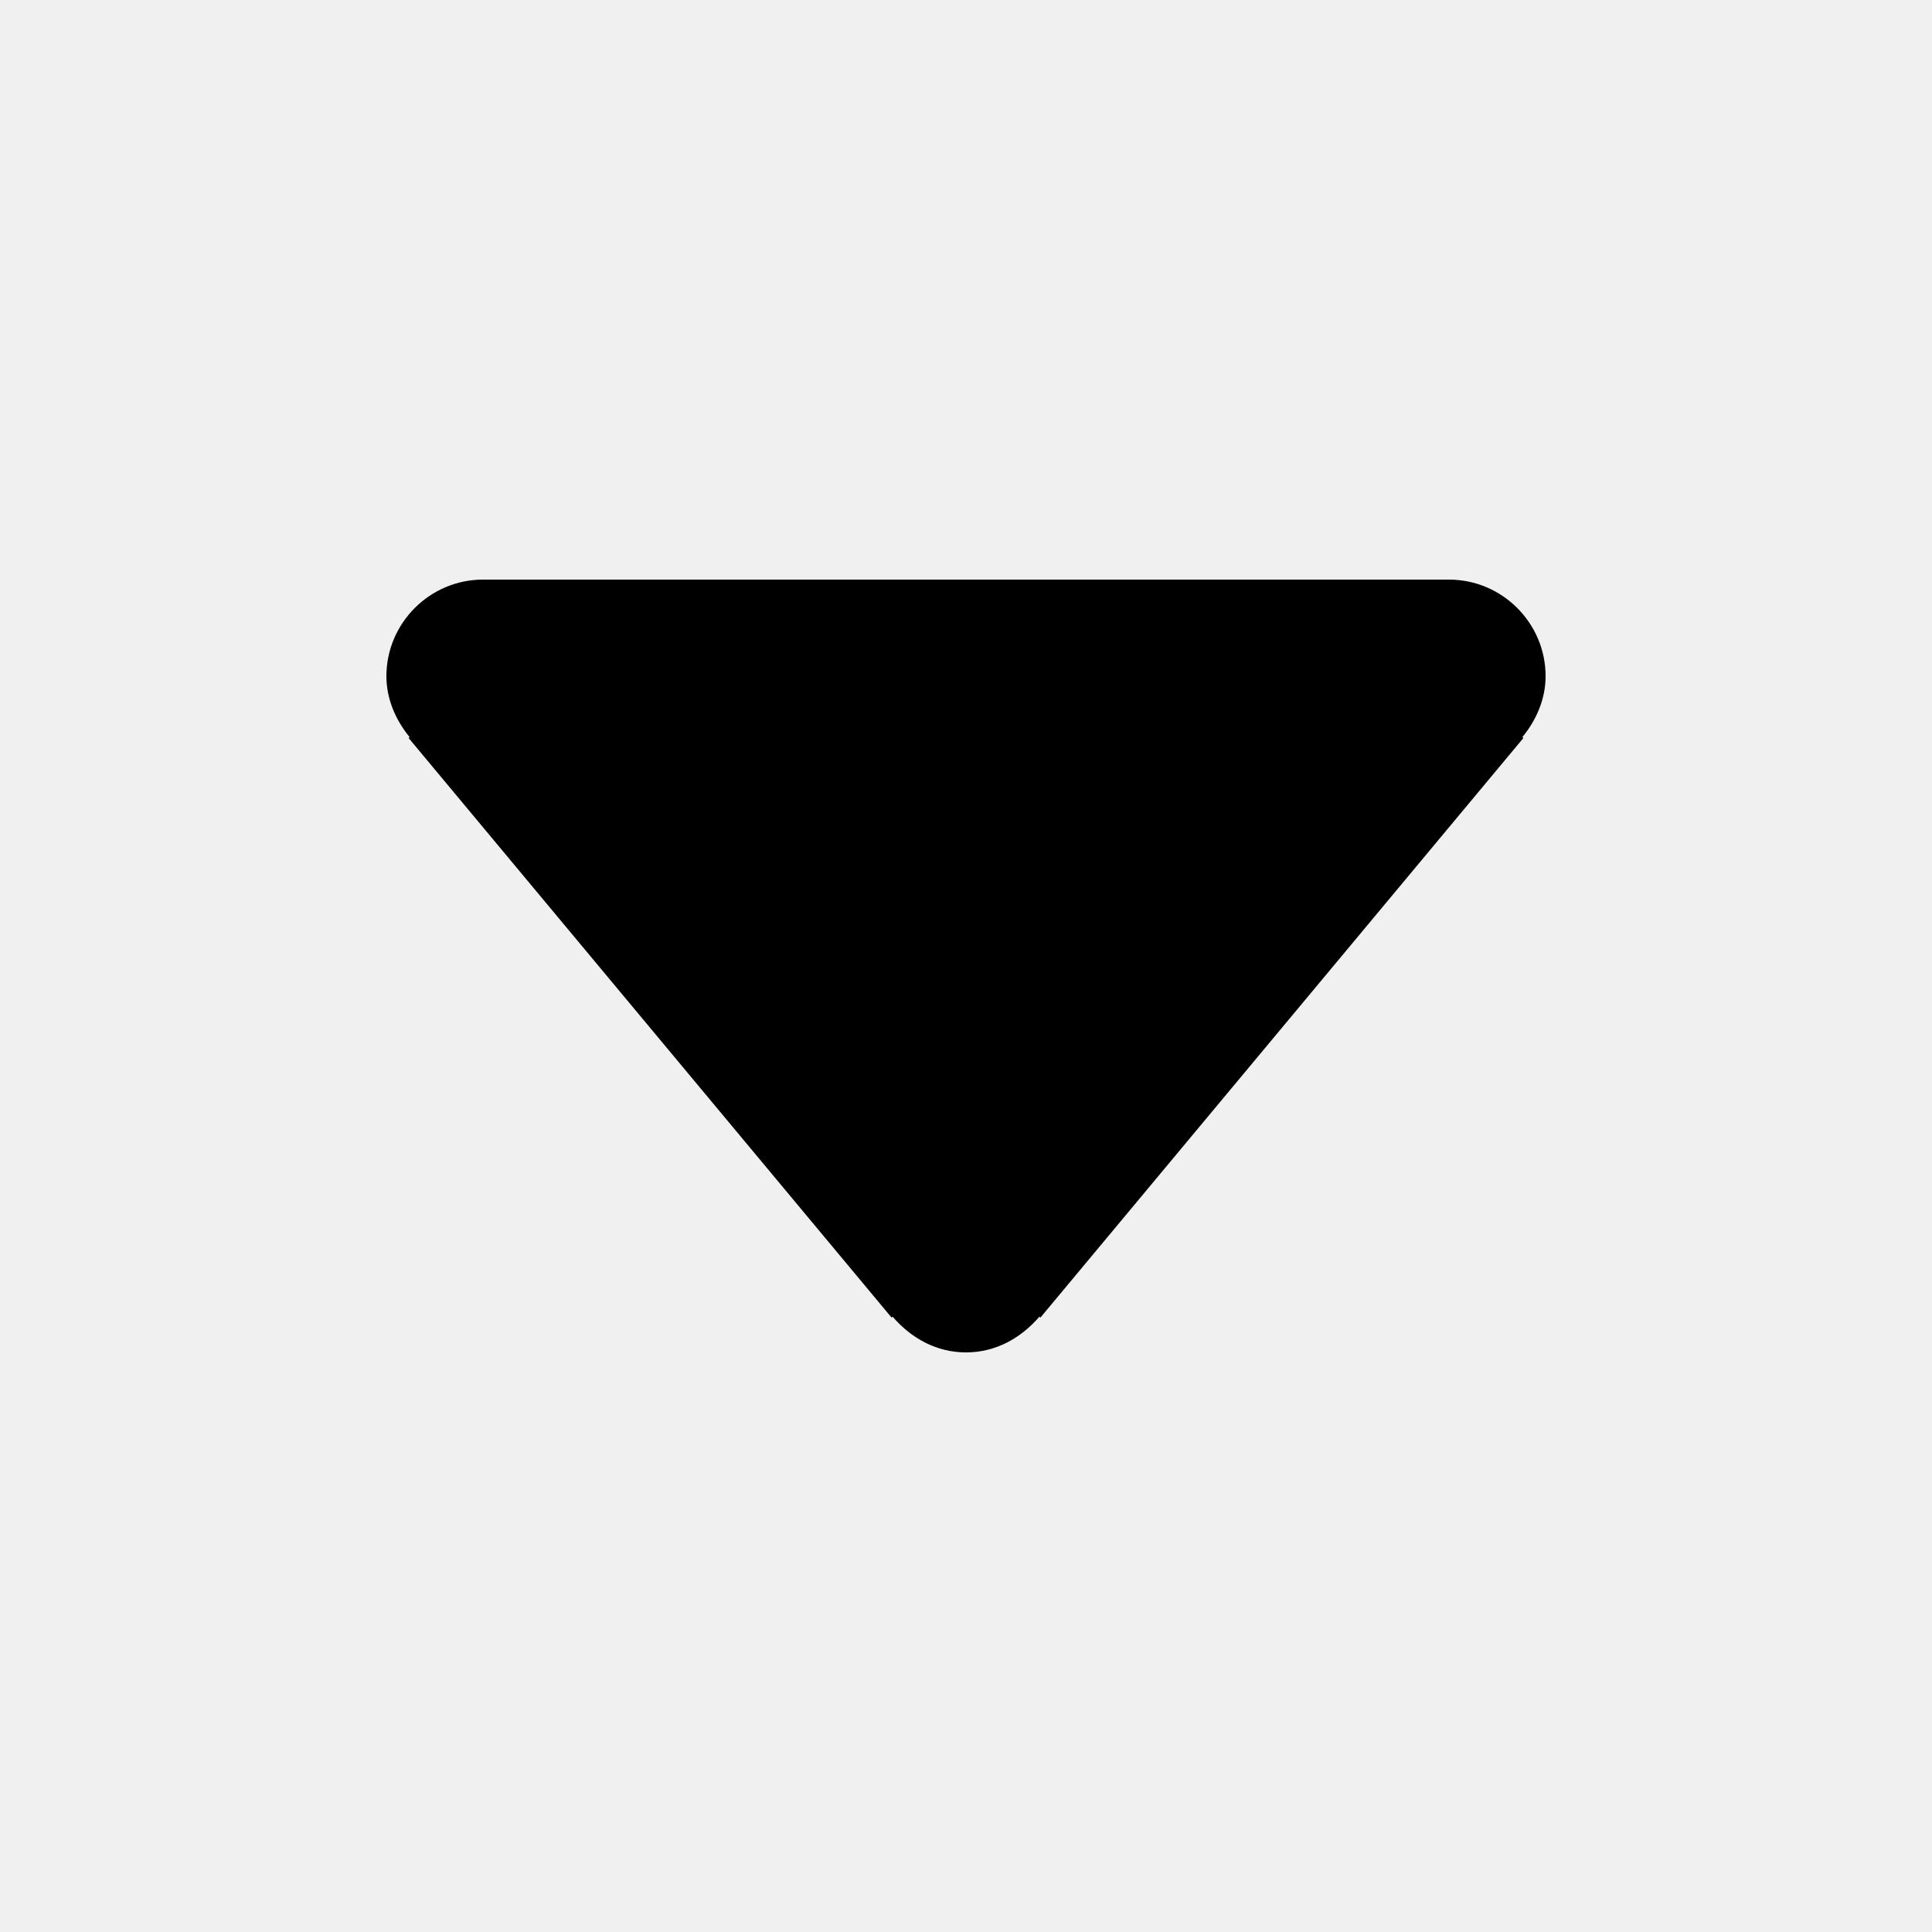
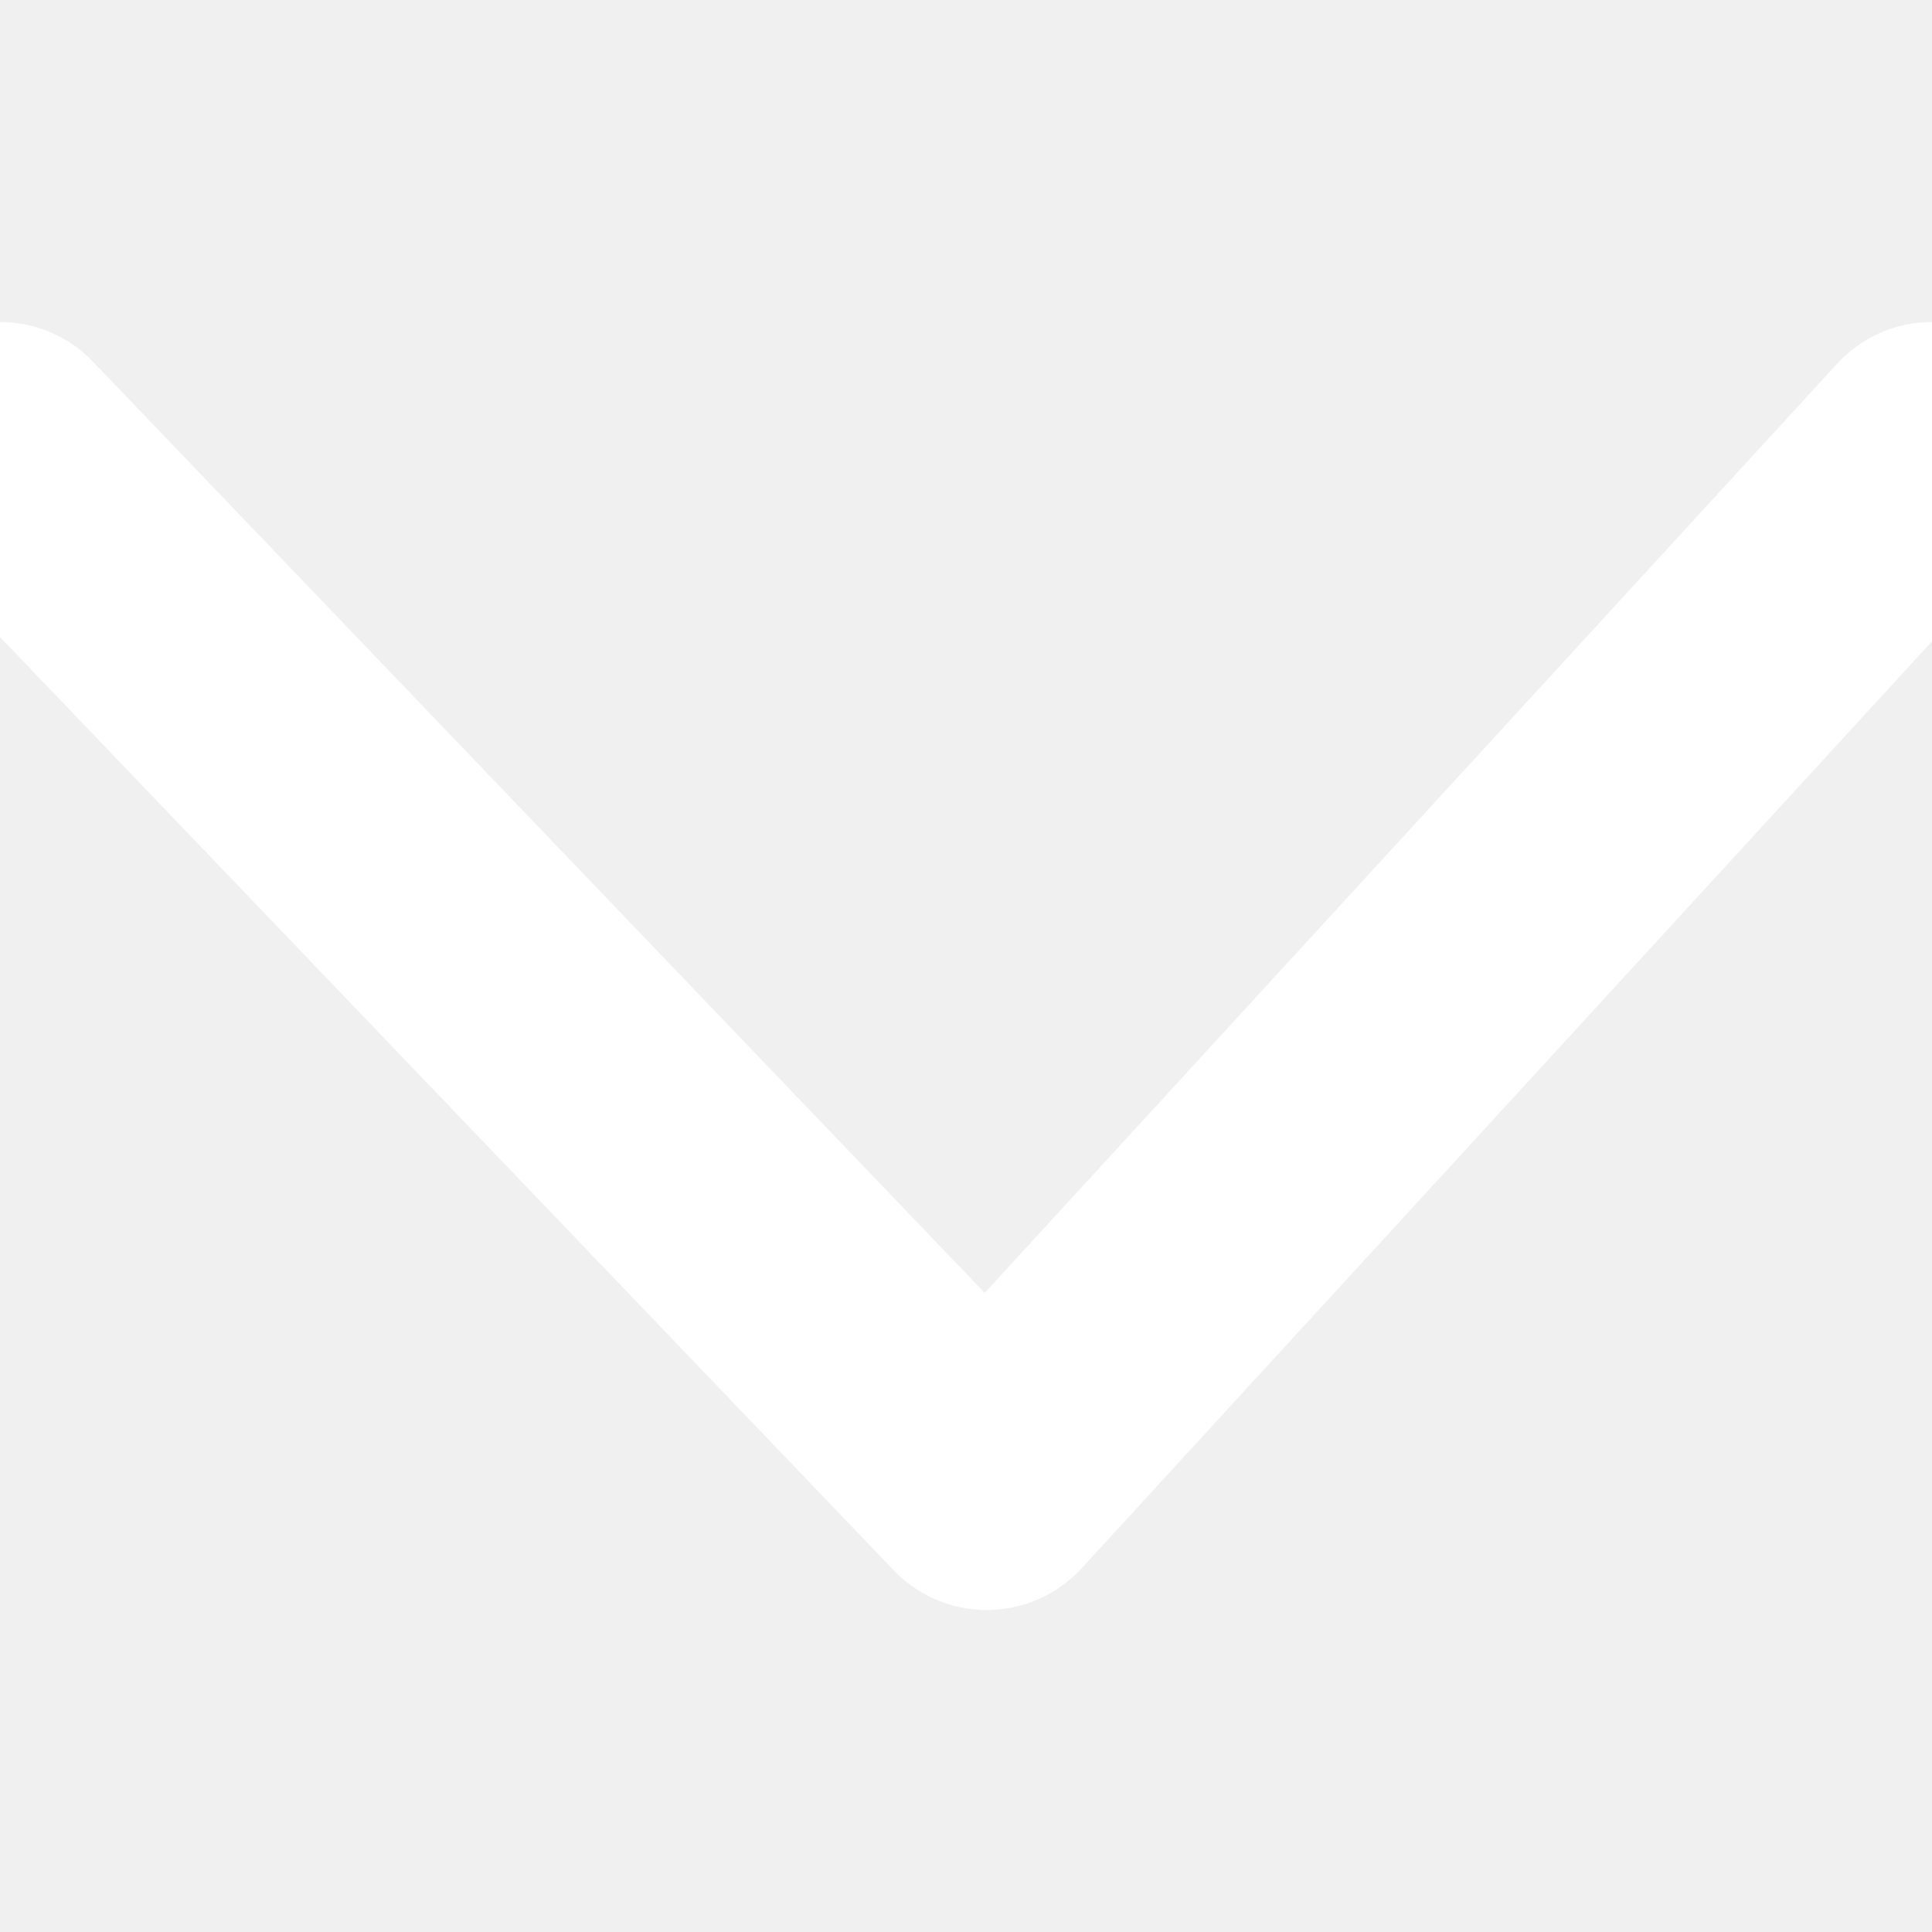
- <svg xmlns="http://www.w3.org/2000/svg" version="1.1" id="Layer_1" x="0px" y="0px" viewBox="0 0 20 20" enable-background="new 0 0 20 20" xml:space="preserve">
-   <g id="caret_down">
-     <g>
-       <path fill-rule="evenodd" clip-rule="evenodd" d="M16,7c0-0.55-0.45-1-1-1H5C4.45,6,4,6.45,4,7c0,0.24,0.1,0.46,0.24,0.63    L4.23,7.64l5,6l0.01-0.01C9.43,13.85,9.69,14,10,14s0.57-0.15,0.76-0.37l0.01,0.01l5-6l-0.01-0.01C15.9,7.46,16,7.24,16,7z" />
+ <svg xmlns="http://www.w3.org/2000/svg" width="15px" height="15px" viewBox="0 0 15 15" version="1.1">
+   <g id="Asset-Artboard-Page" stroke="none" stroke-width="1" fill="none" fill-rule="evenodd" stroke-linecap="round" stroke-linejoin="round">
+     <g id="Icone/Blanc/Fleche-droite-Icone-/-V1-/-Blanc-/-Fleche-bas" stroke="#FFFFFF" stroke-width="2">
+       <polyline id="Line-3" transform="translate(7.5, 7.5) rotate(90) translate(-7.5, -7.5) " points="3.5 0 11.5 7.339 3.5 15" />
    </g>
  </g>
</svg>
